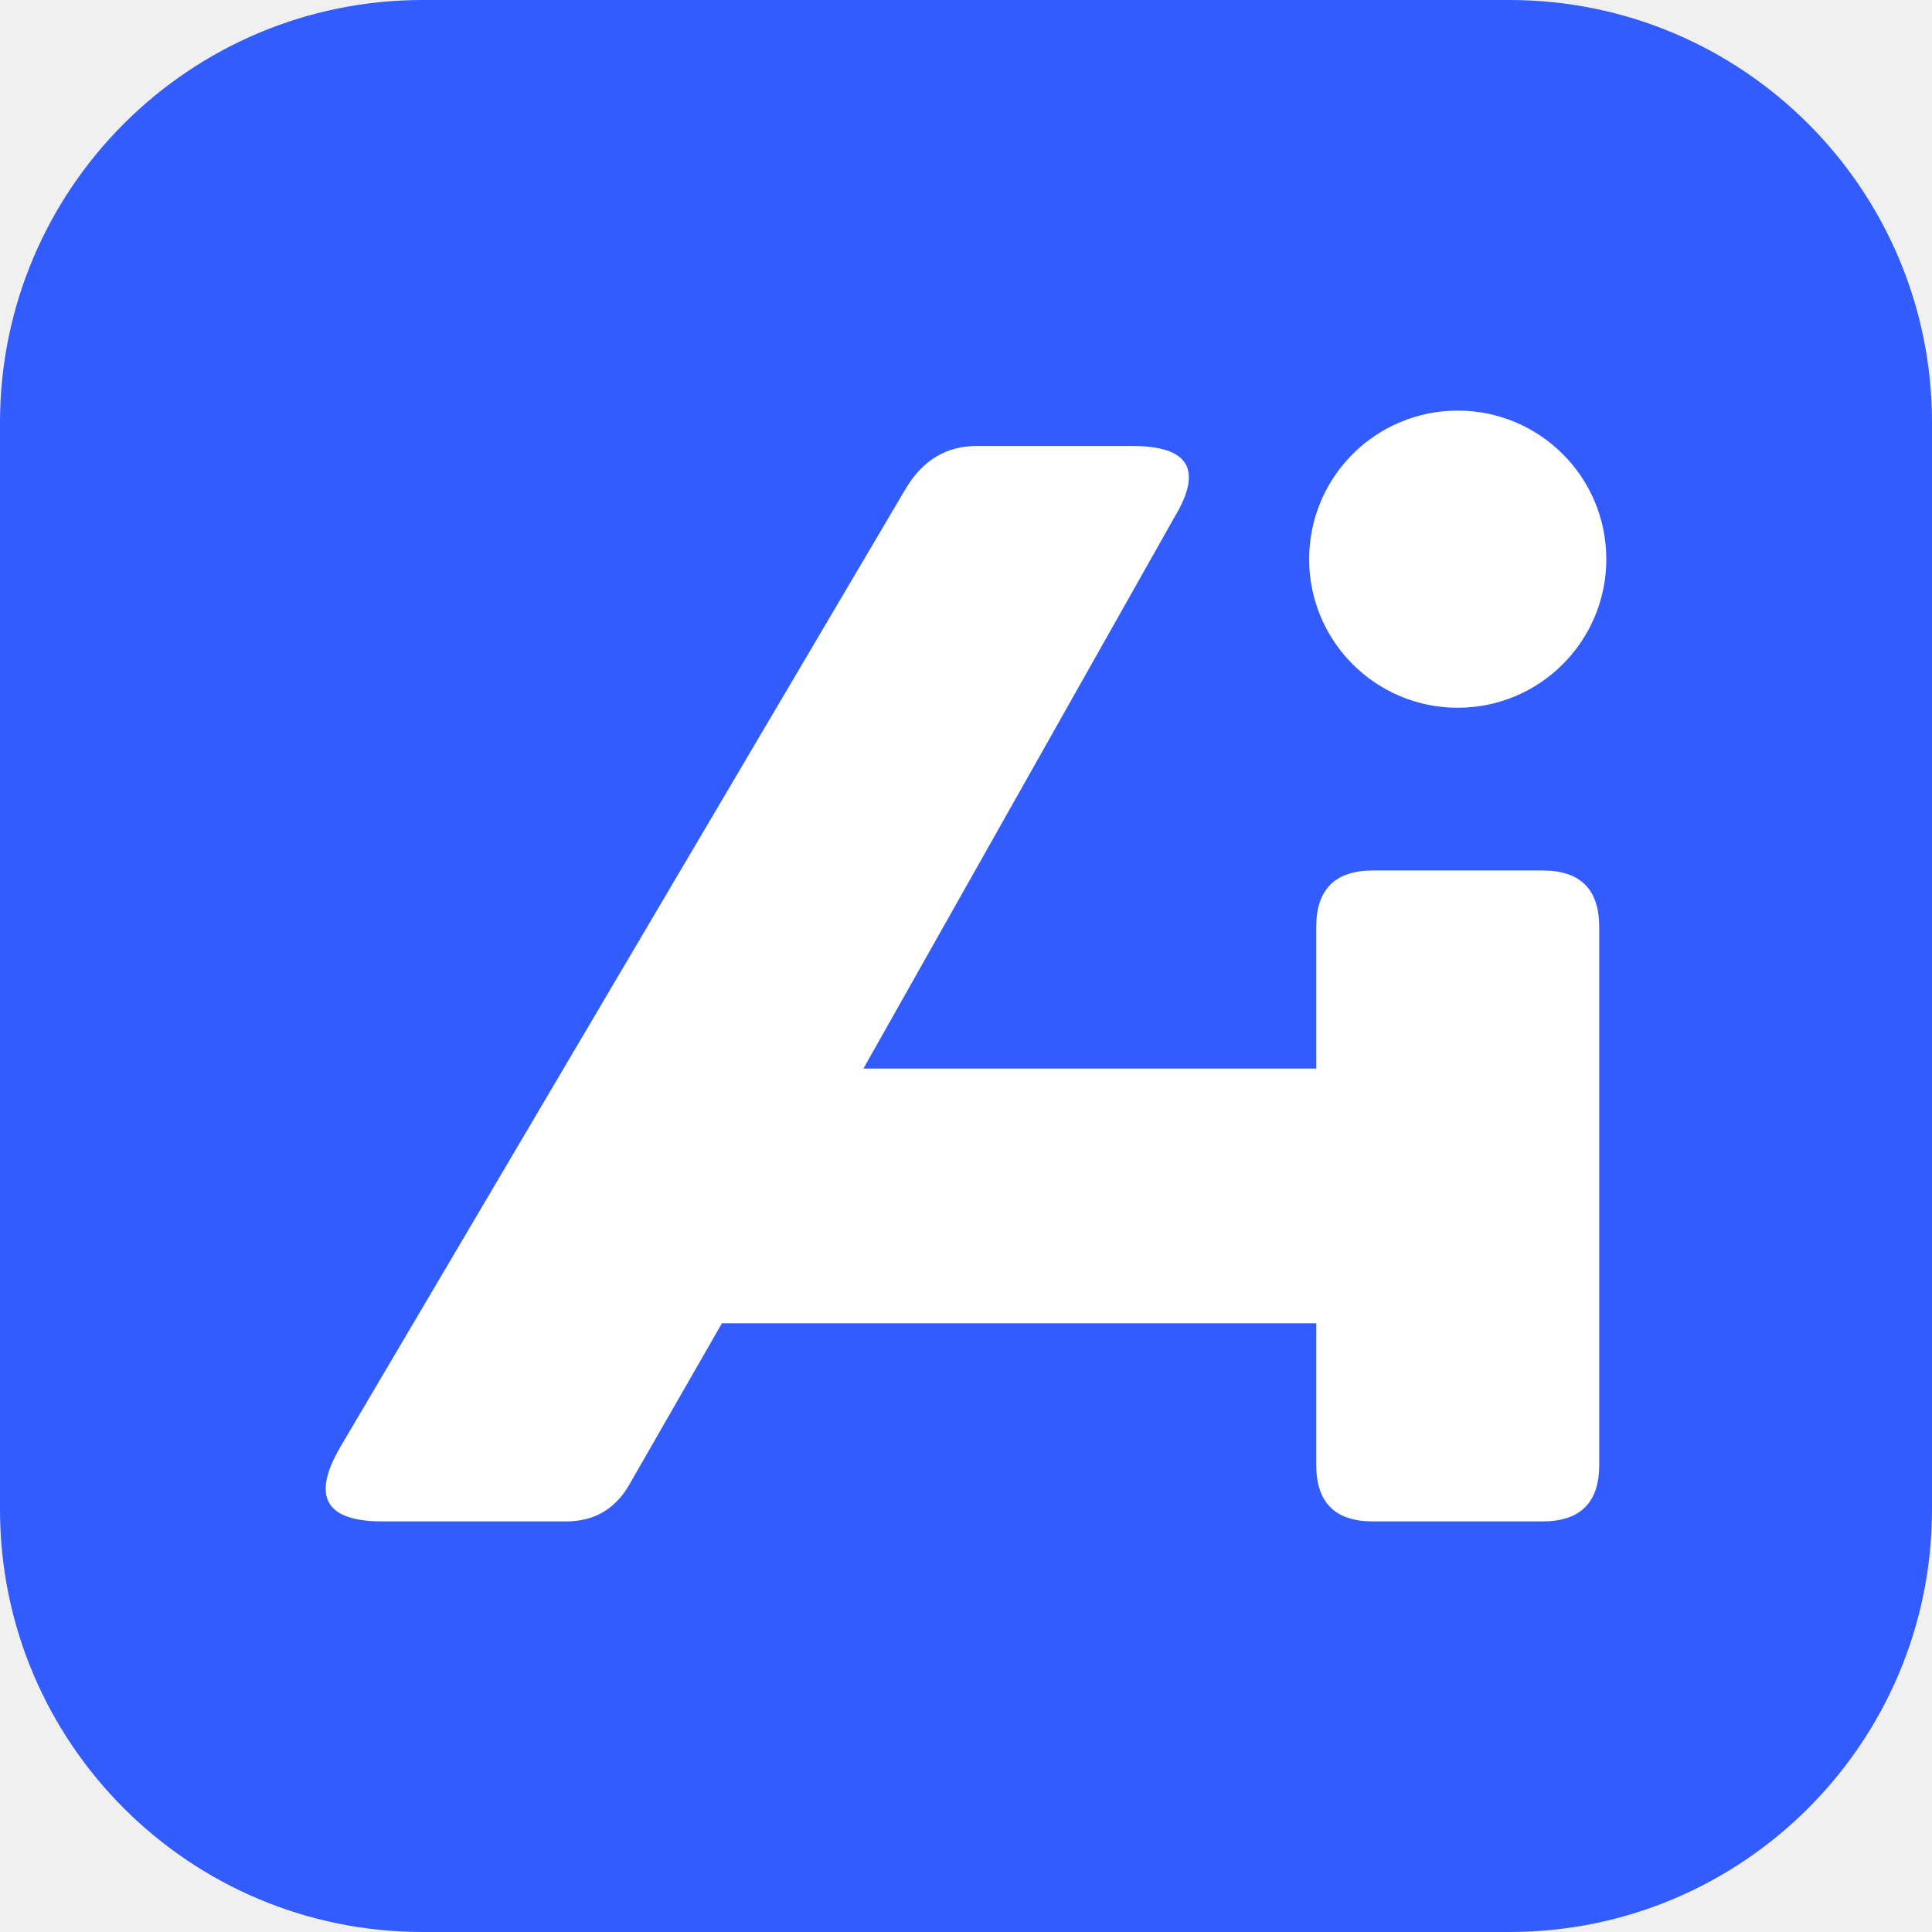
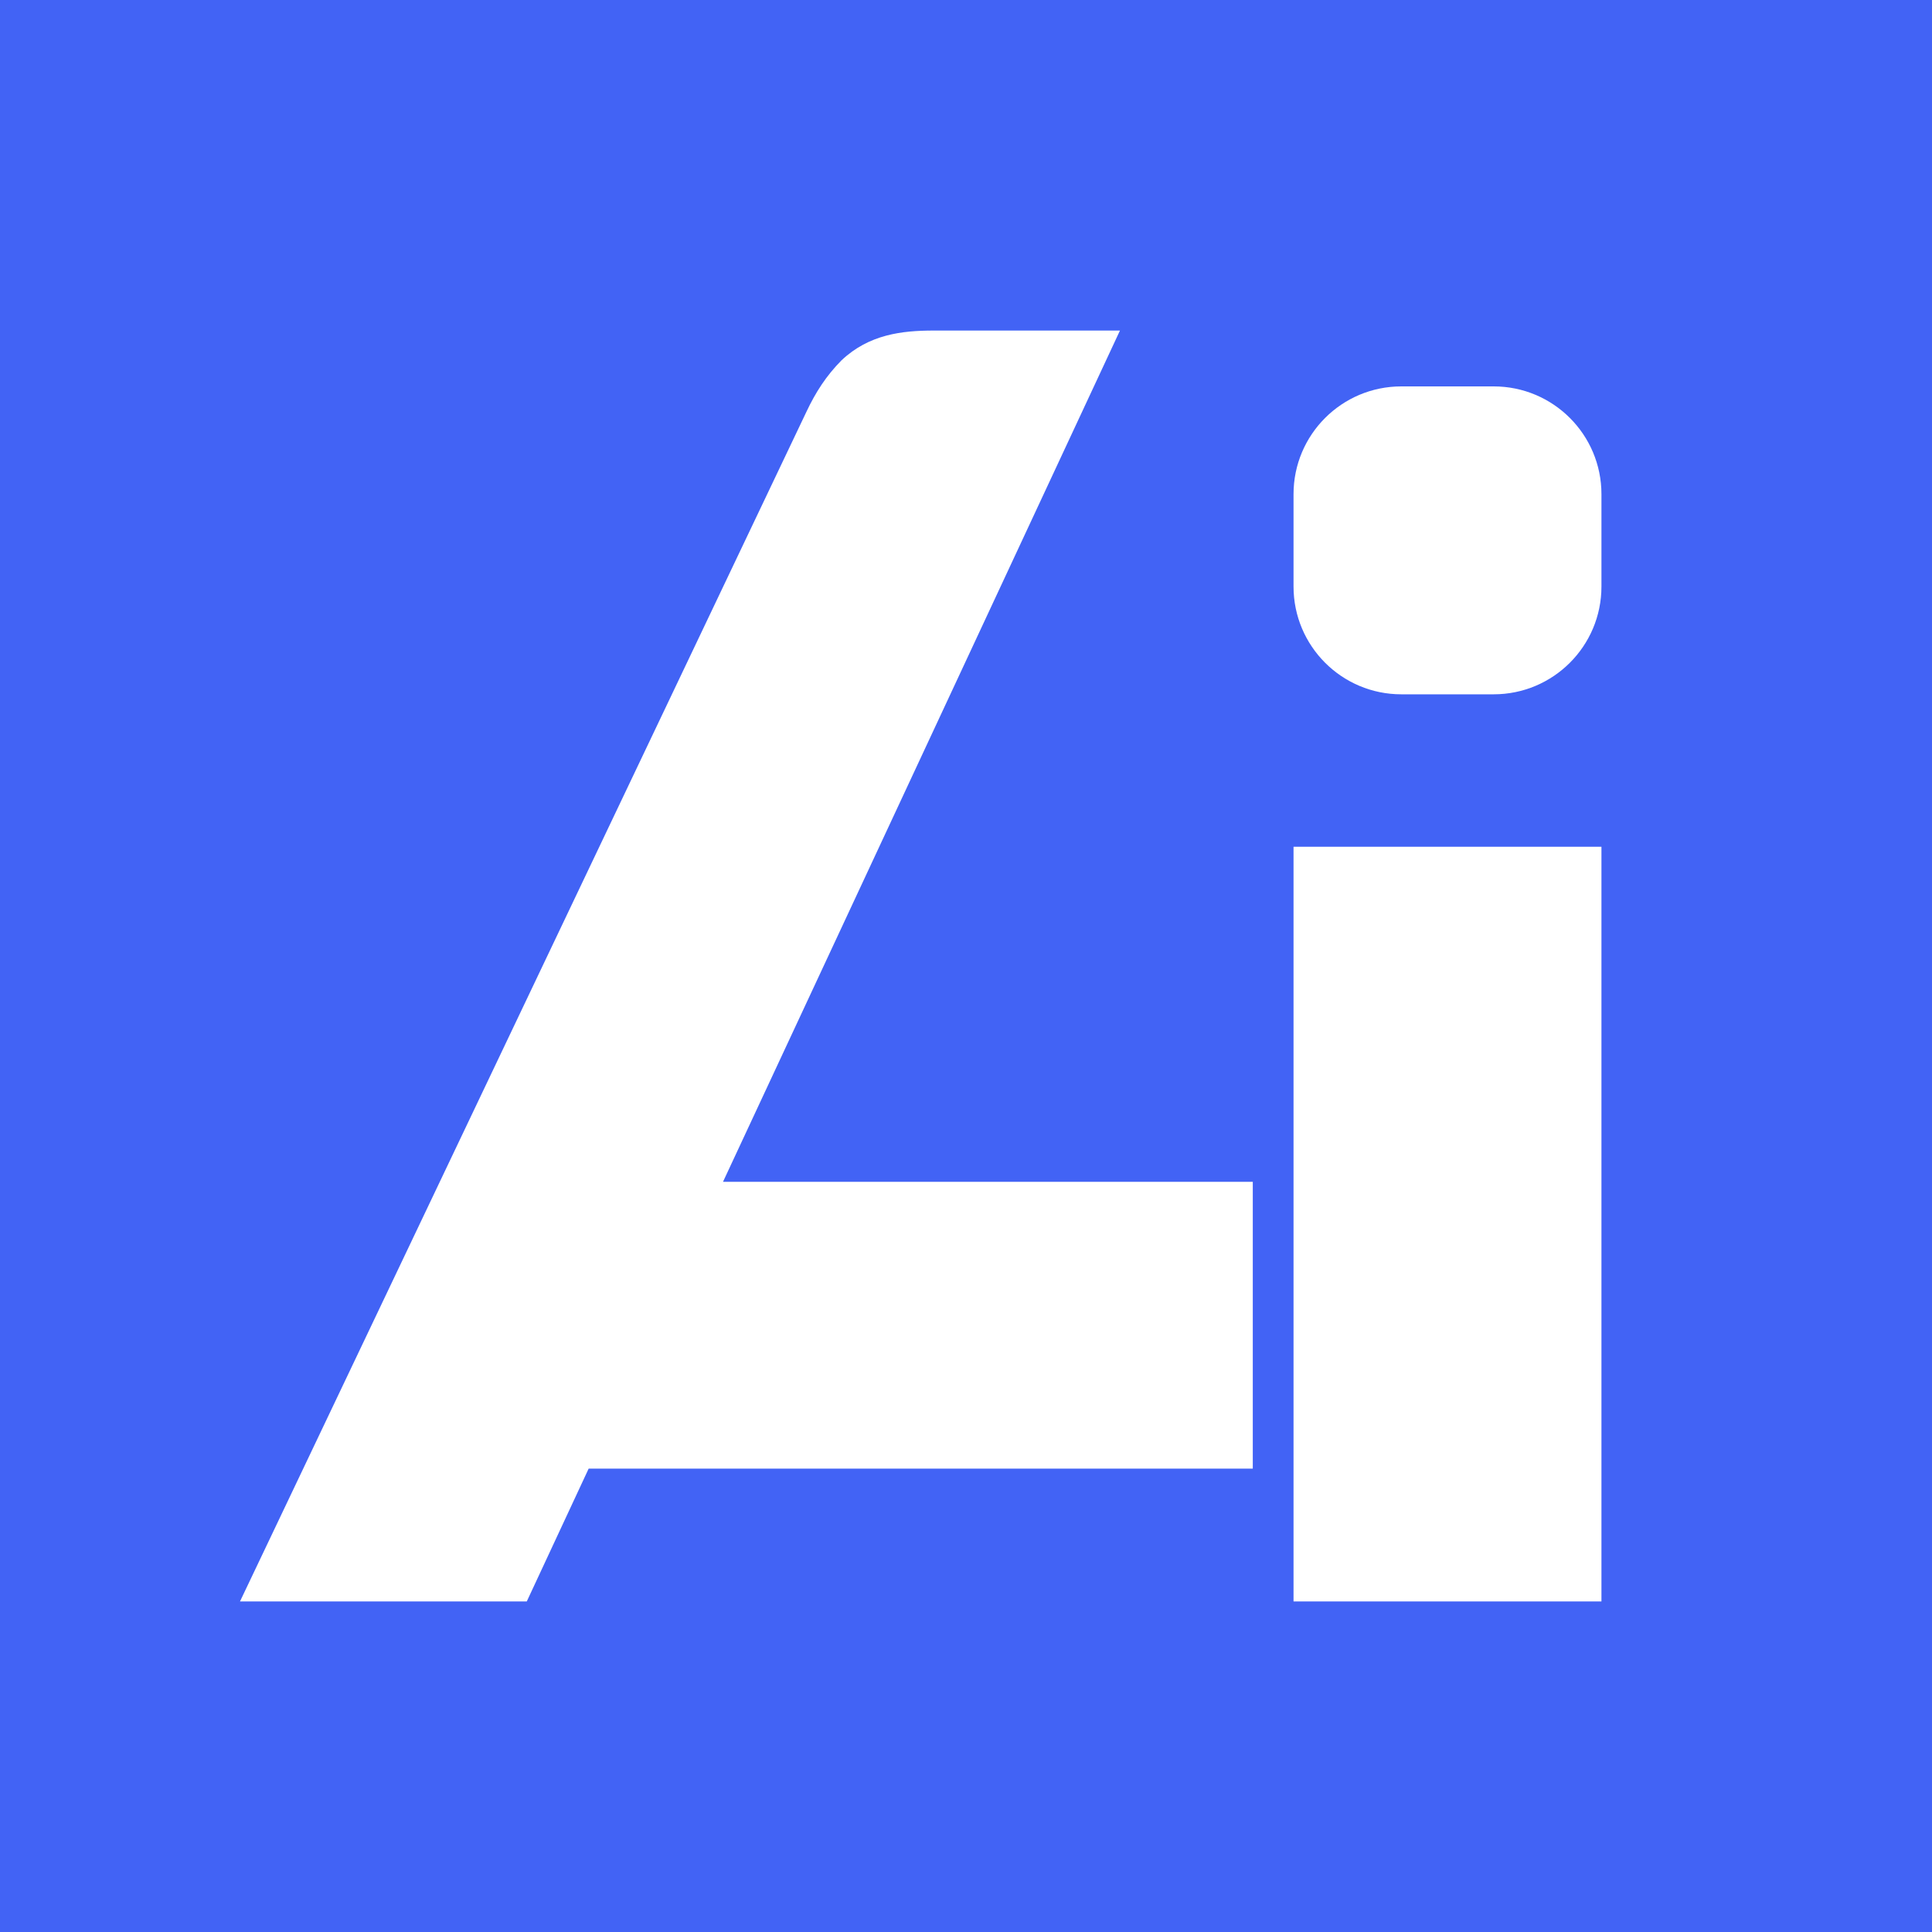
<svg xmlns="http://www.w3.org/2000/svg" width="128" height="128" viewBox="0 0 128 128" role="img">
-   <rect x="0" y="0" width="128" height="128" rx="28" fill="#335CFF" />
-   <g transform="translate(4 4) scale(0.9375)">
-     <g fill="#FFFFFF" transform="translate(4.75 13.25)">
-       <path d="M55 17Q56.8 14 60 14H71Q77 14 74 19L52 58H84V48Q84 44 88 44H100Q104 44 104 48V86Q104 90 100 90H88Q84 90 84 86V76H42L35.4 87.5Q33.9 90 31 90H18Q12 90 15 84.8Z" />
-       <circle cx="94" cy="22" r="10.5" />
+   <rect x="0" y="0" width="128" height="128" rx="0" fill="#4263F5" />
+   <g transform="translate(-3 0) scale(1)">
+     <g transform="translate(0 0) scale(0.125)">
+       <g fill="#FFFFFF">
+         <path d="M151.2 848.8L451.4 218.3C456.3 207.9 461.9 199.2 470 191C484.6 177.2 502.1 175.2 518.9 175.2H617.6L407.2 626.4H688V778.4H336L303.2 848.8Z" />
+         <rect x="709.6" y="204.8" width="163.2" height="163.2" rx="57.12" />
+         <rect x="709.6" y="448.8" width="163.2" height="400" />
+       </g>
    </g>
  </g>
</svg>
